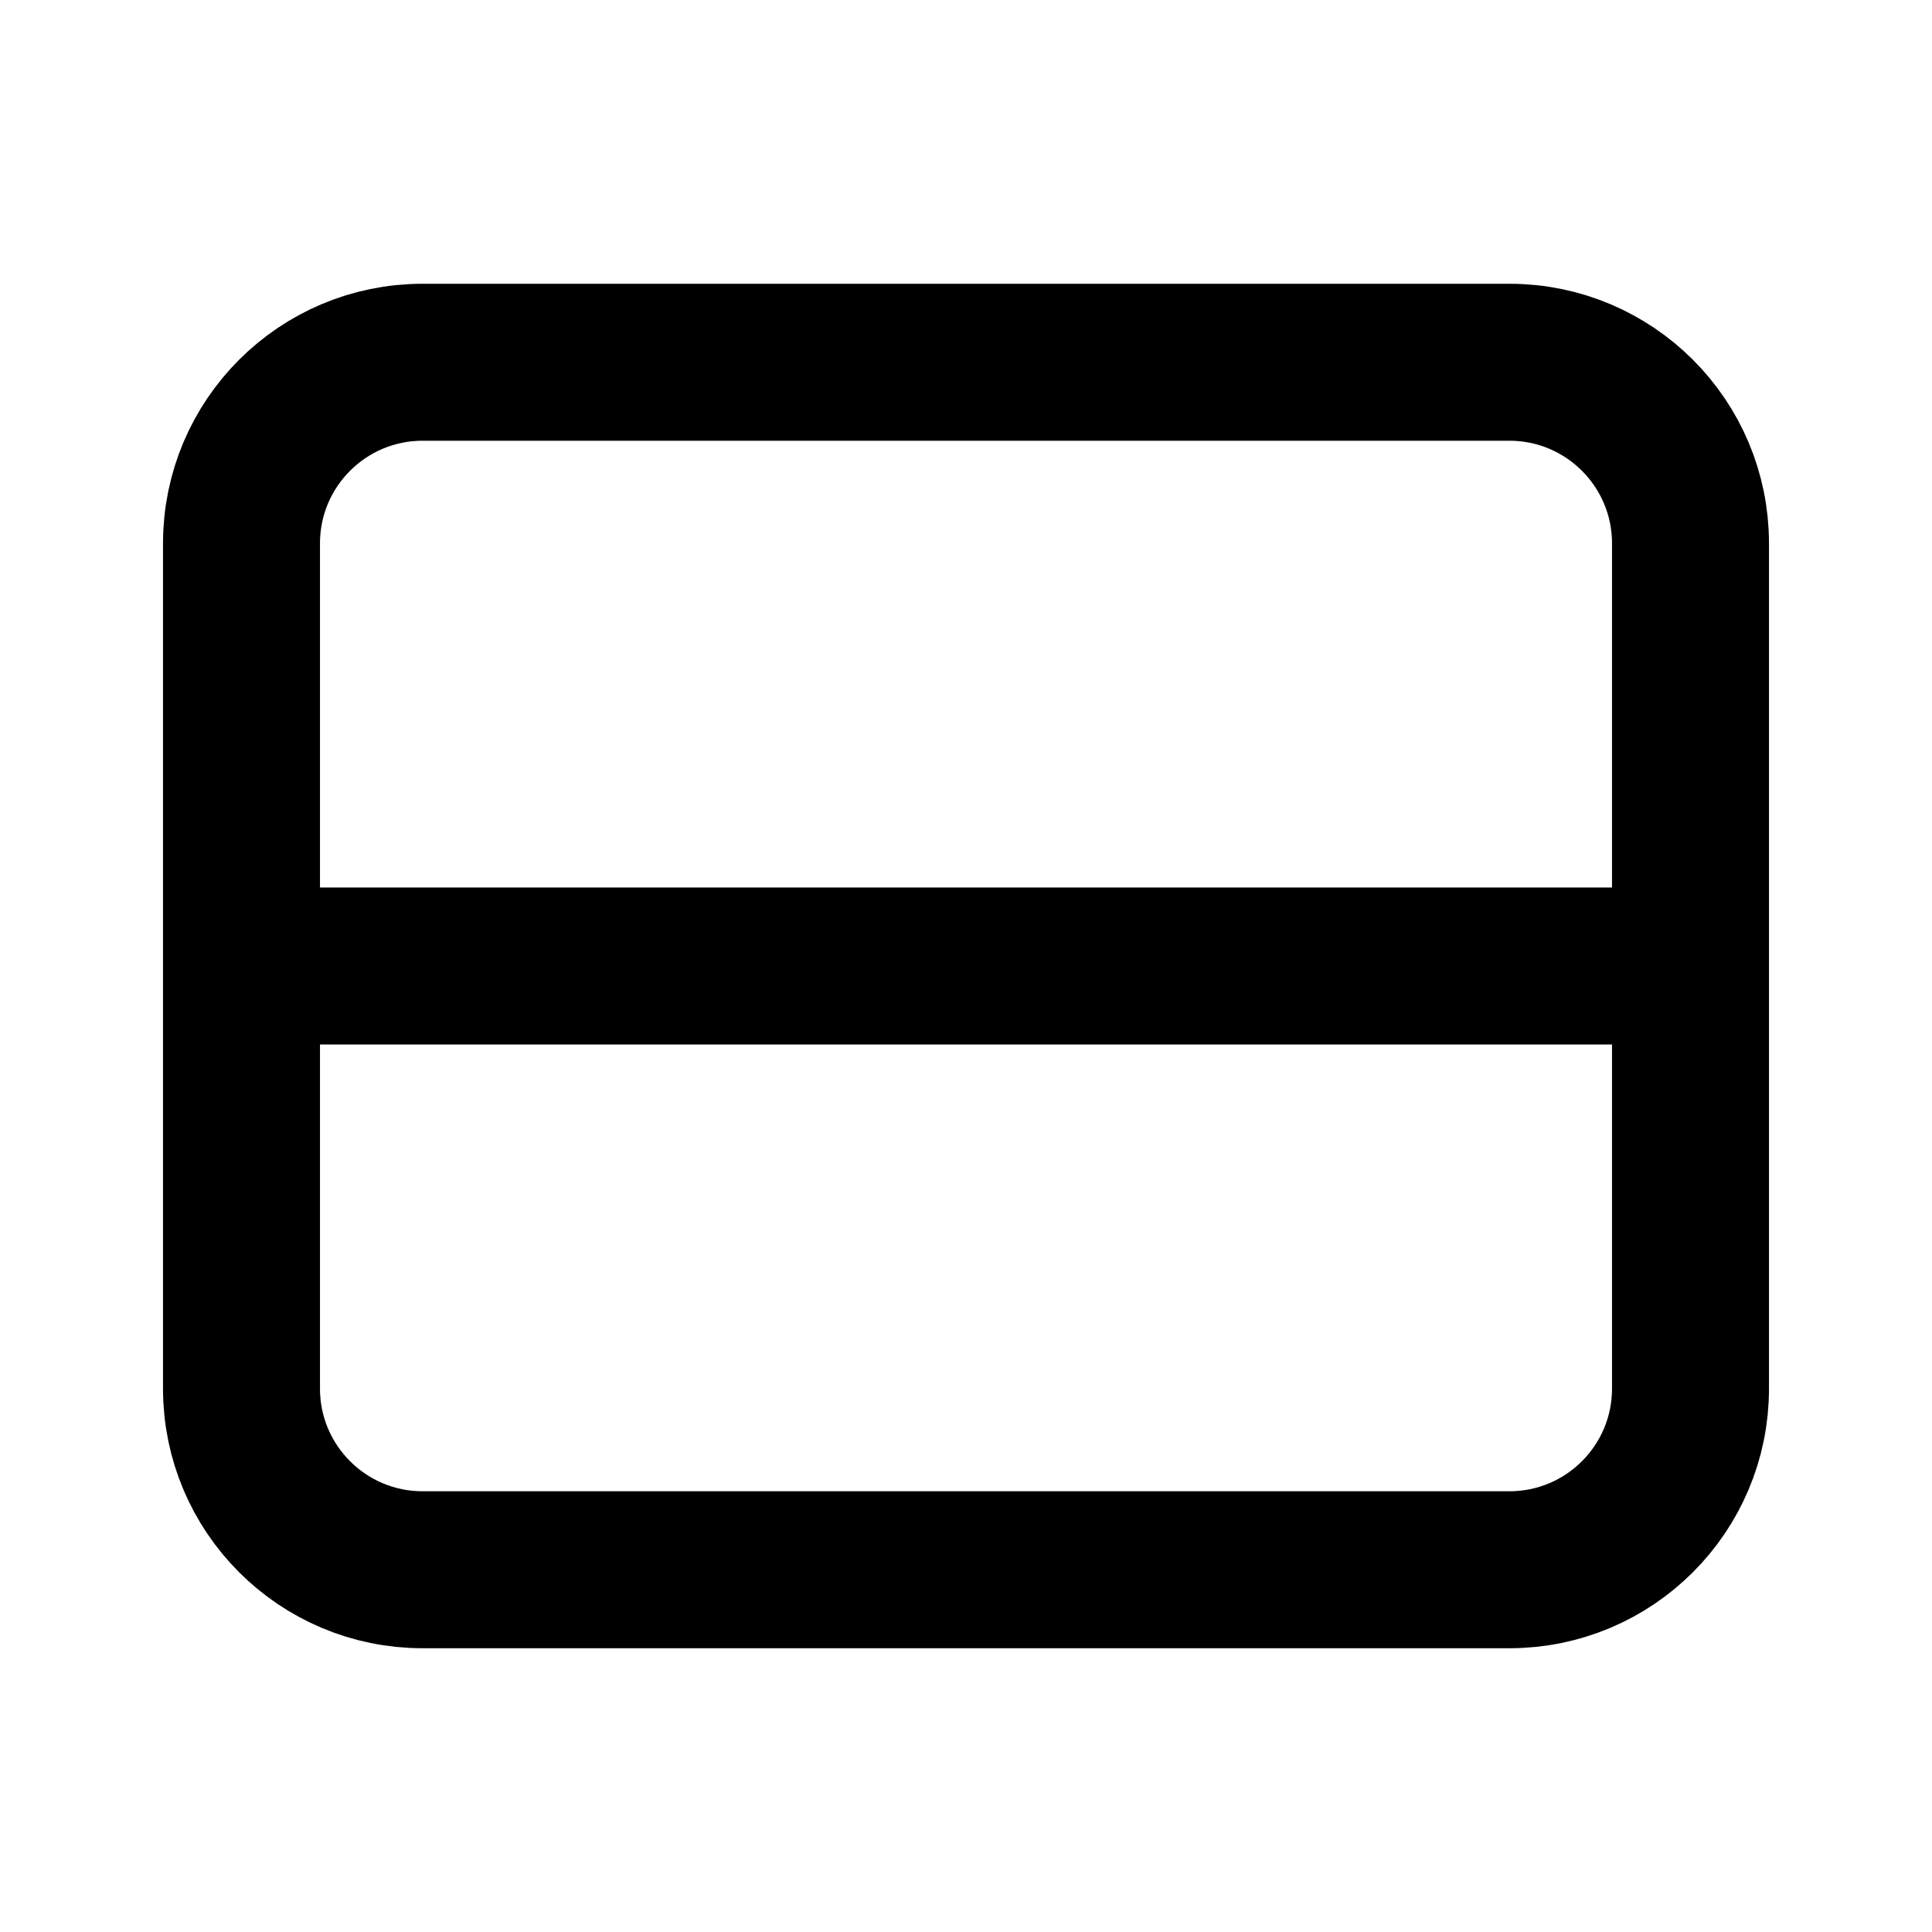
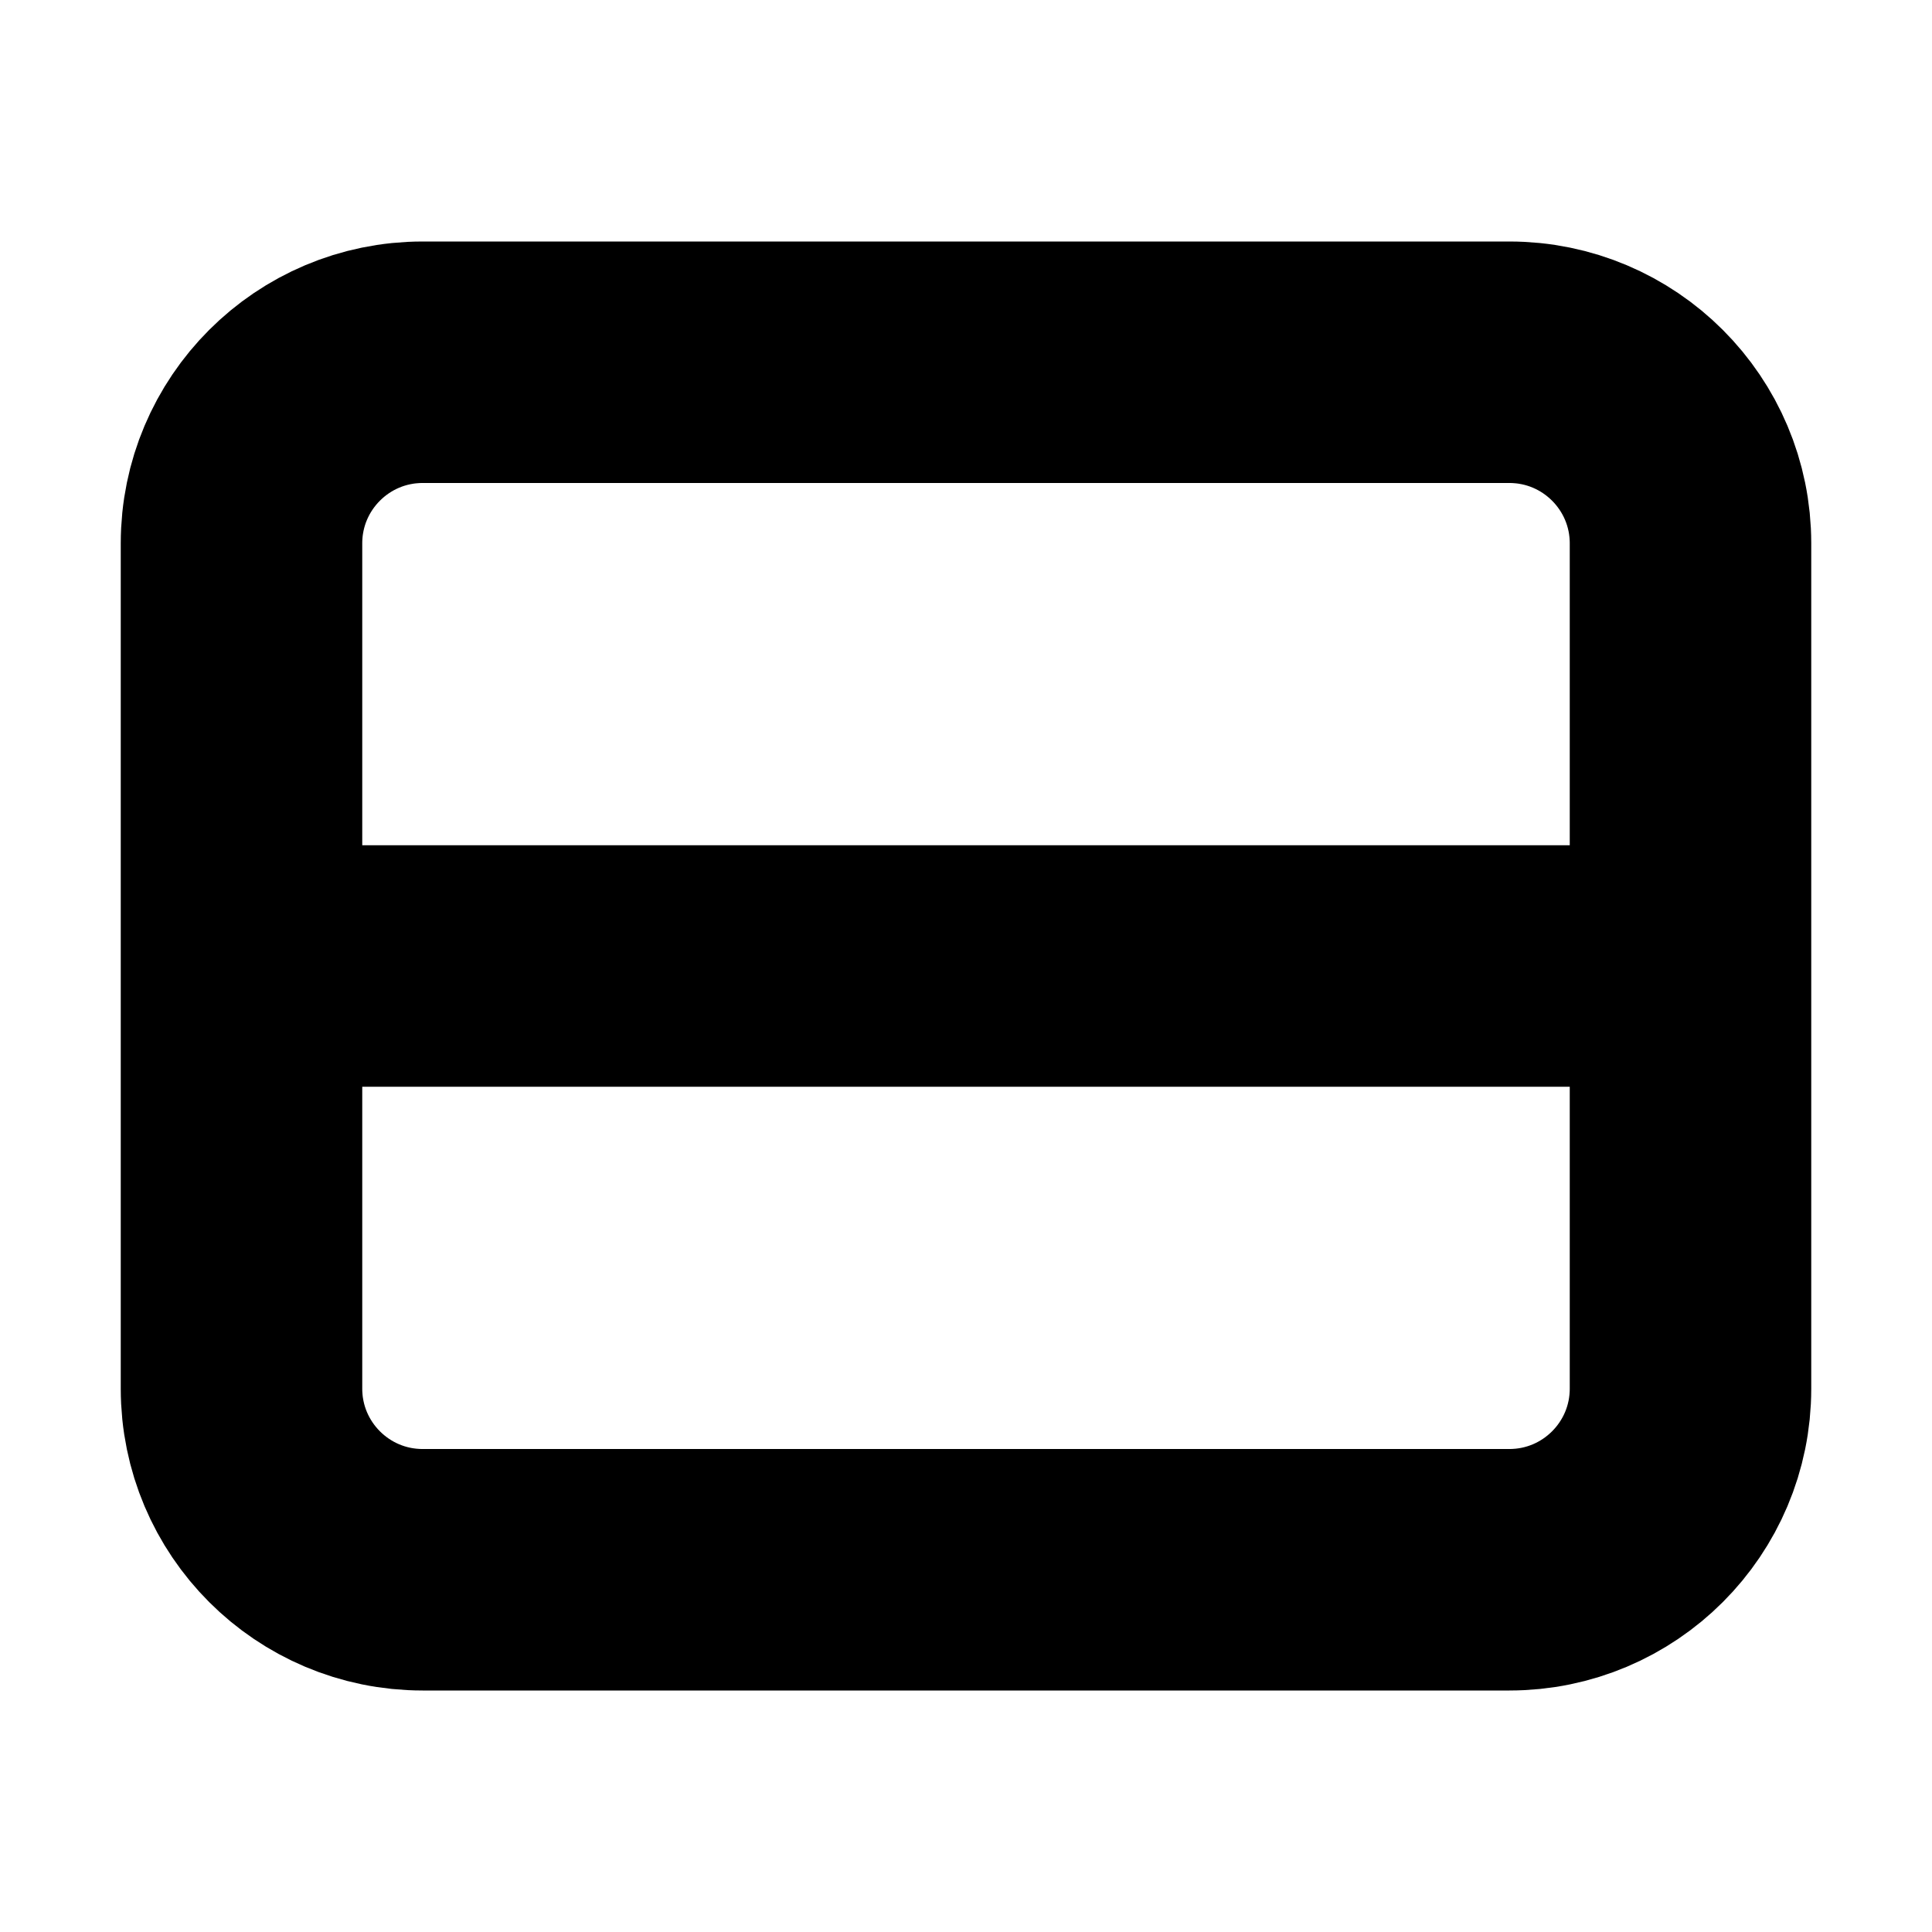
- <svg xmlns="http://www.w3.org/2000/svg" width="16" height="16" viewBox="0 0 16 16" fill="none" stroke="currentColor" stroke-width="1.3">
+ <svg xmlns="http://www.w3.org/2000/svg" width="16" height="16" viewBox="0 0 16 16" fill="none" stroke="currentColor" stroke-width="2">
  <rect x="2" y="3" width="12" height="10" rx="1.5" />
  <path d="M2 8h12" />
</svg>
